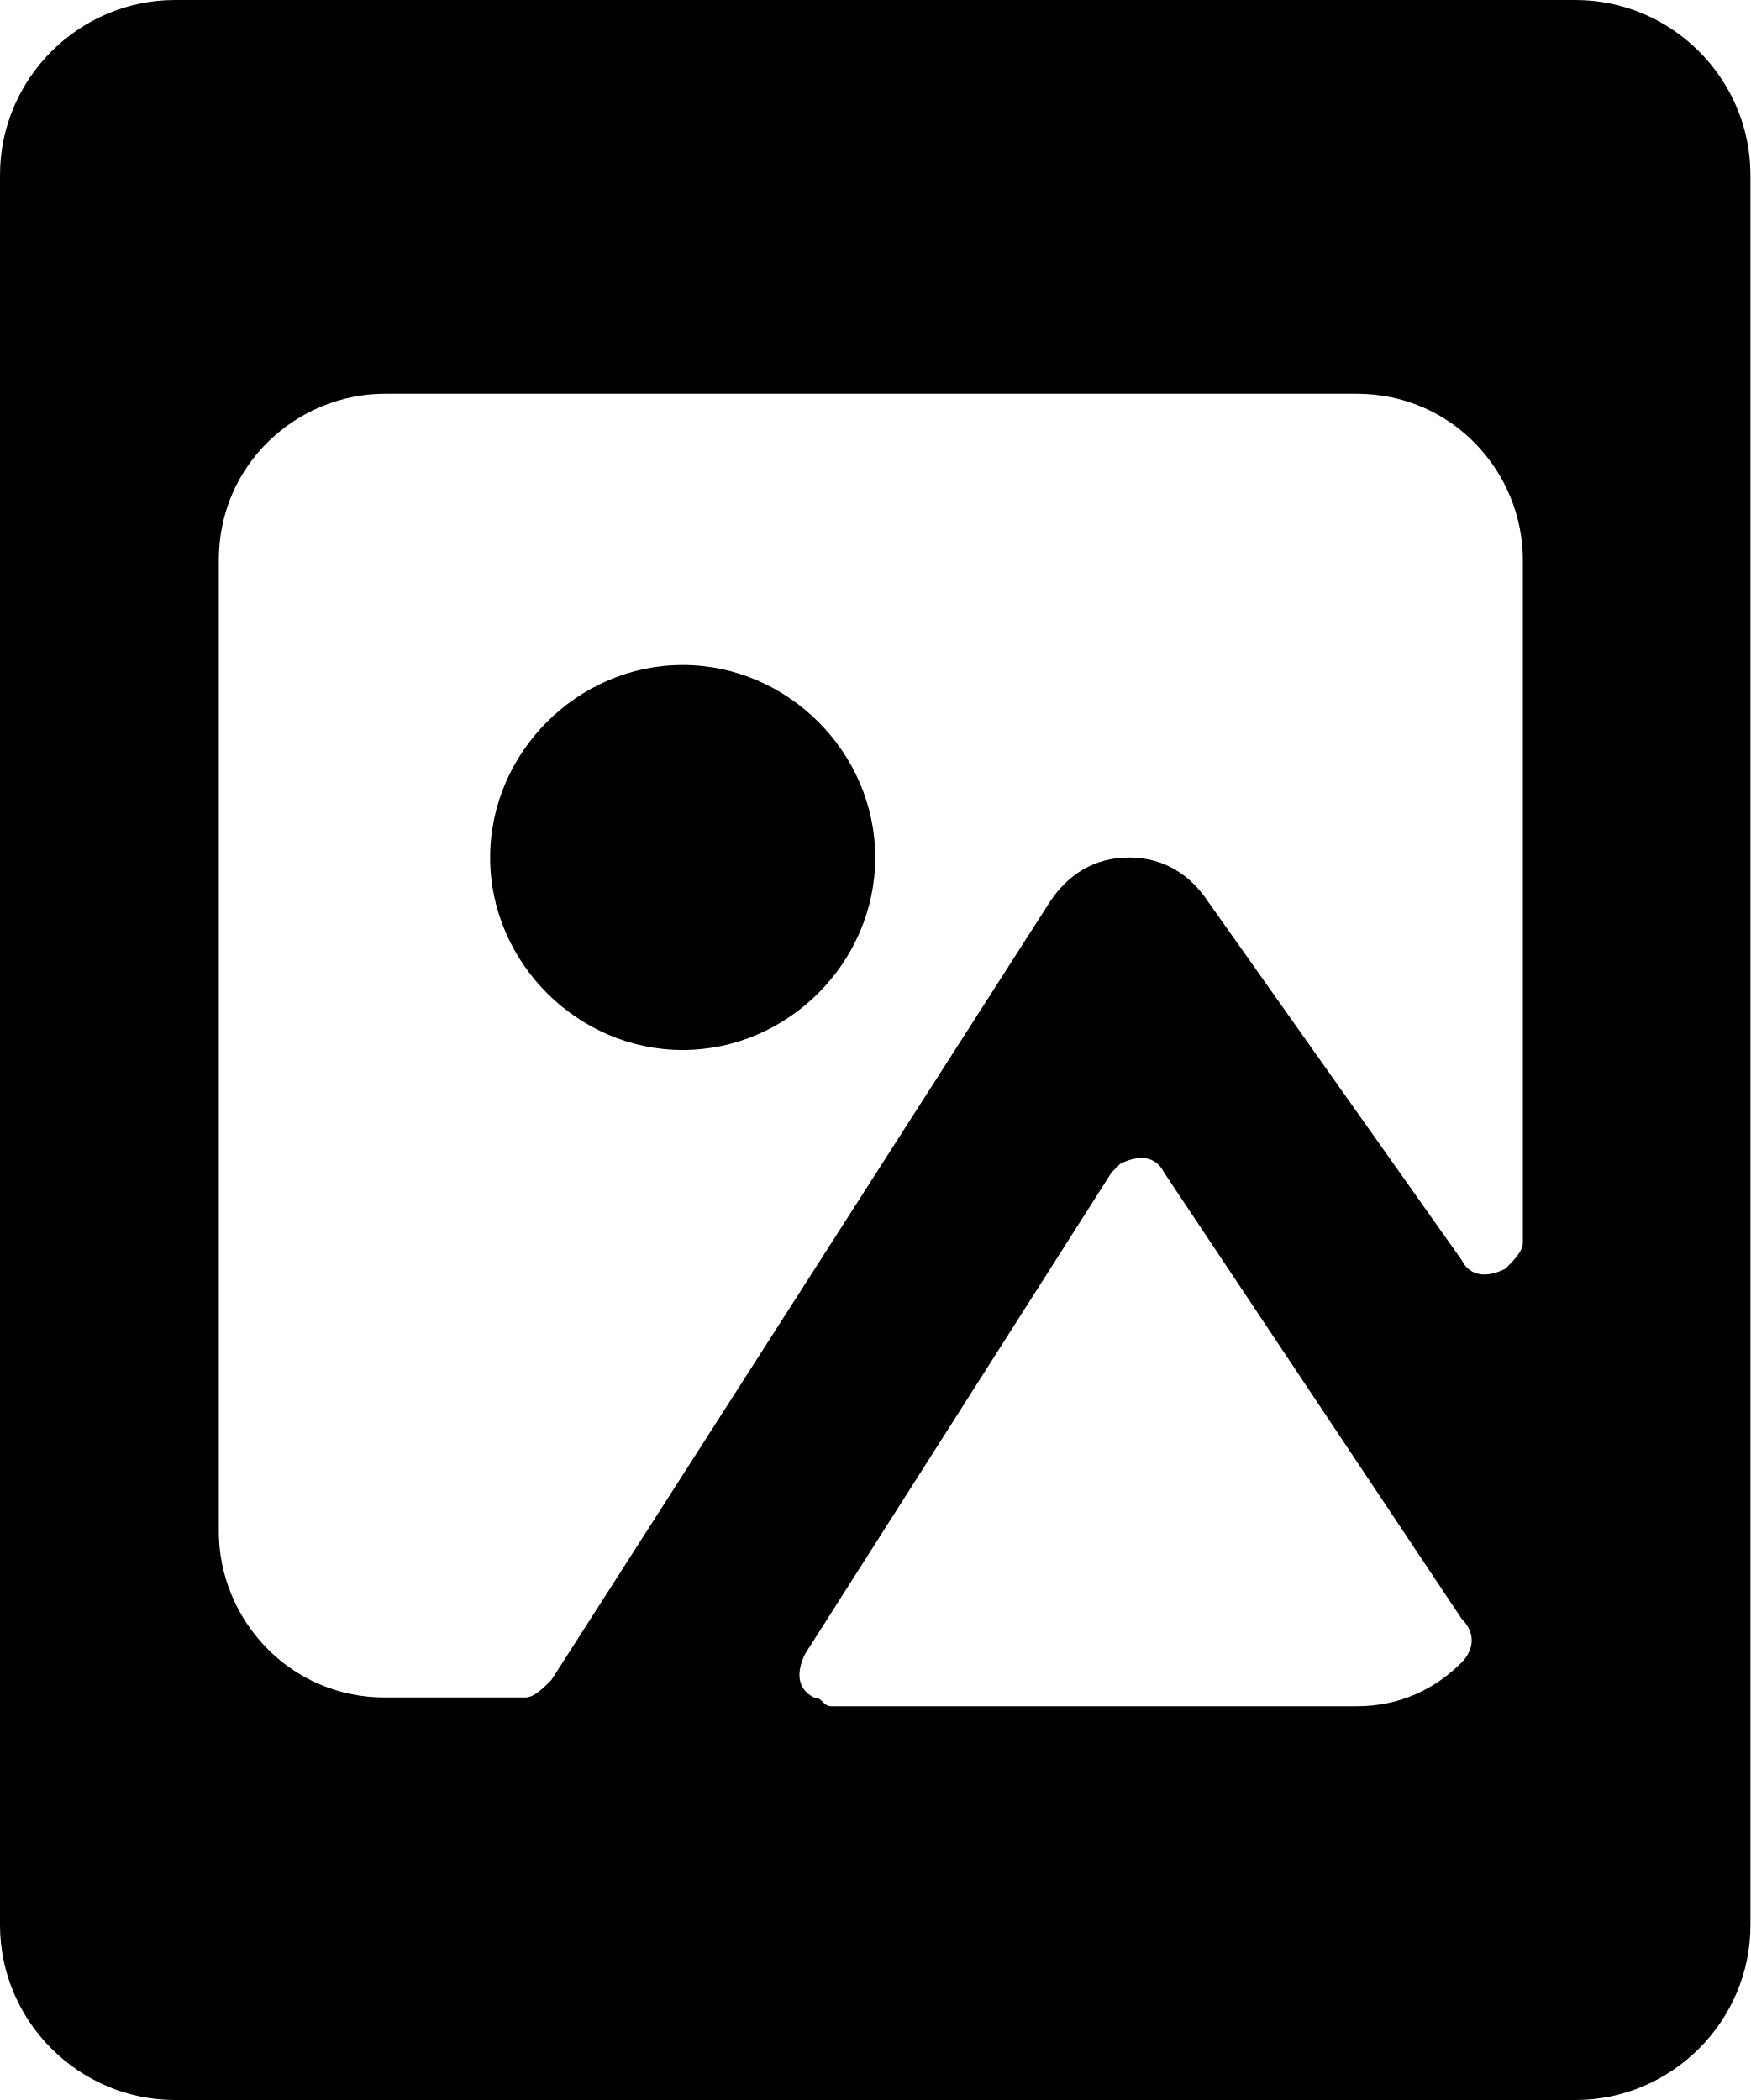
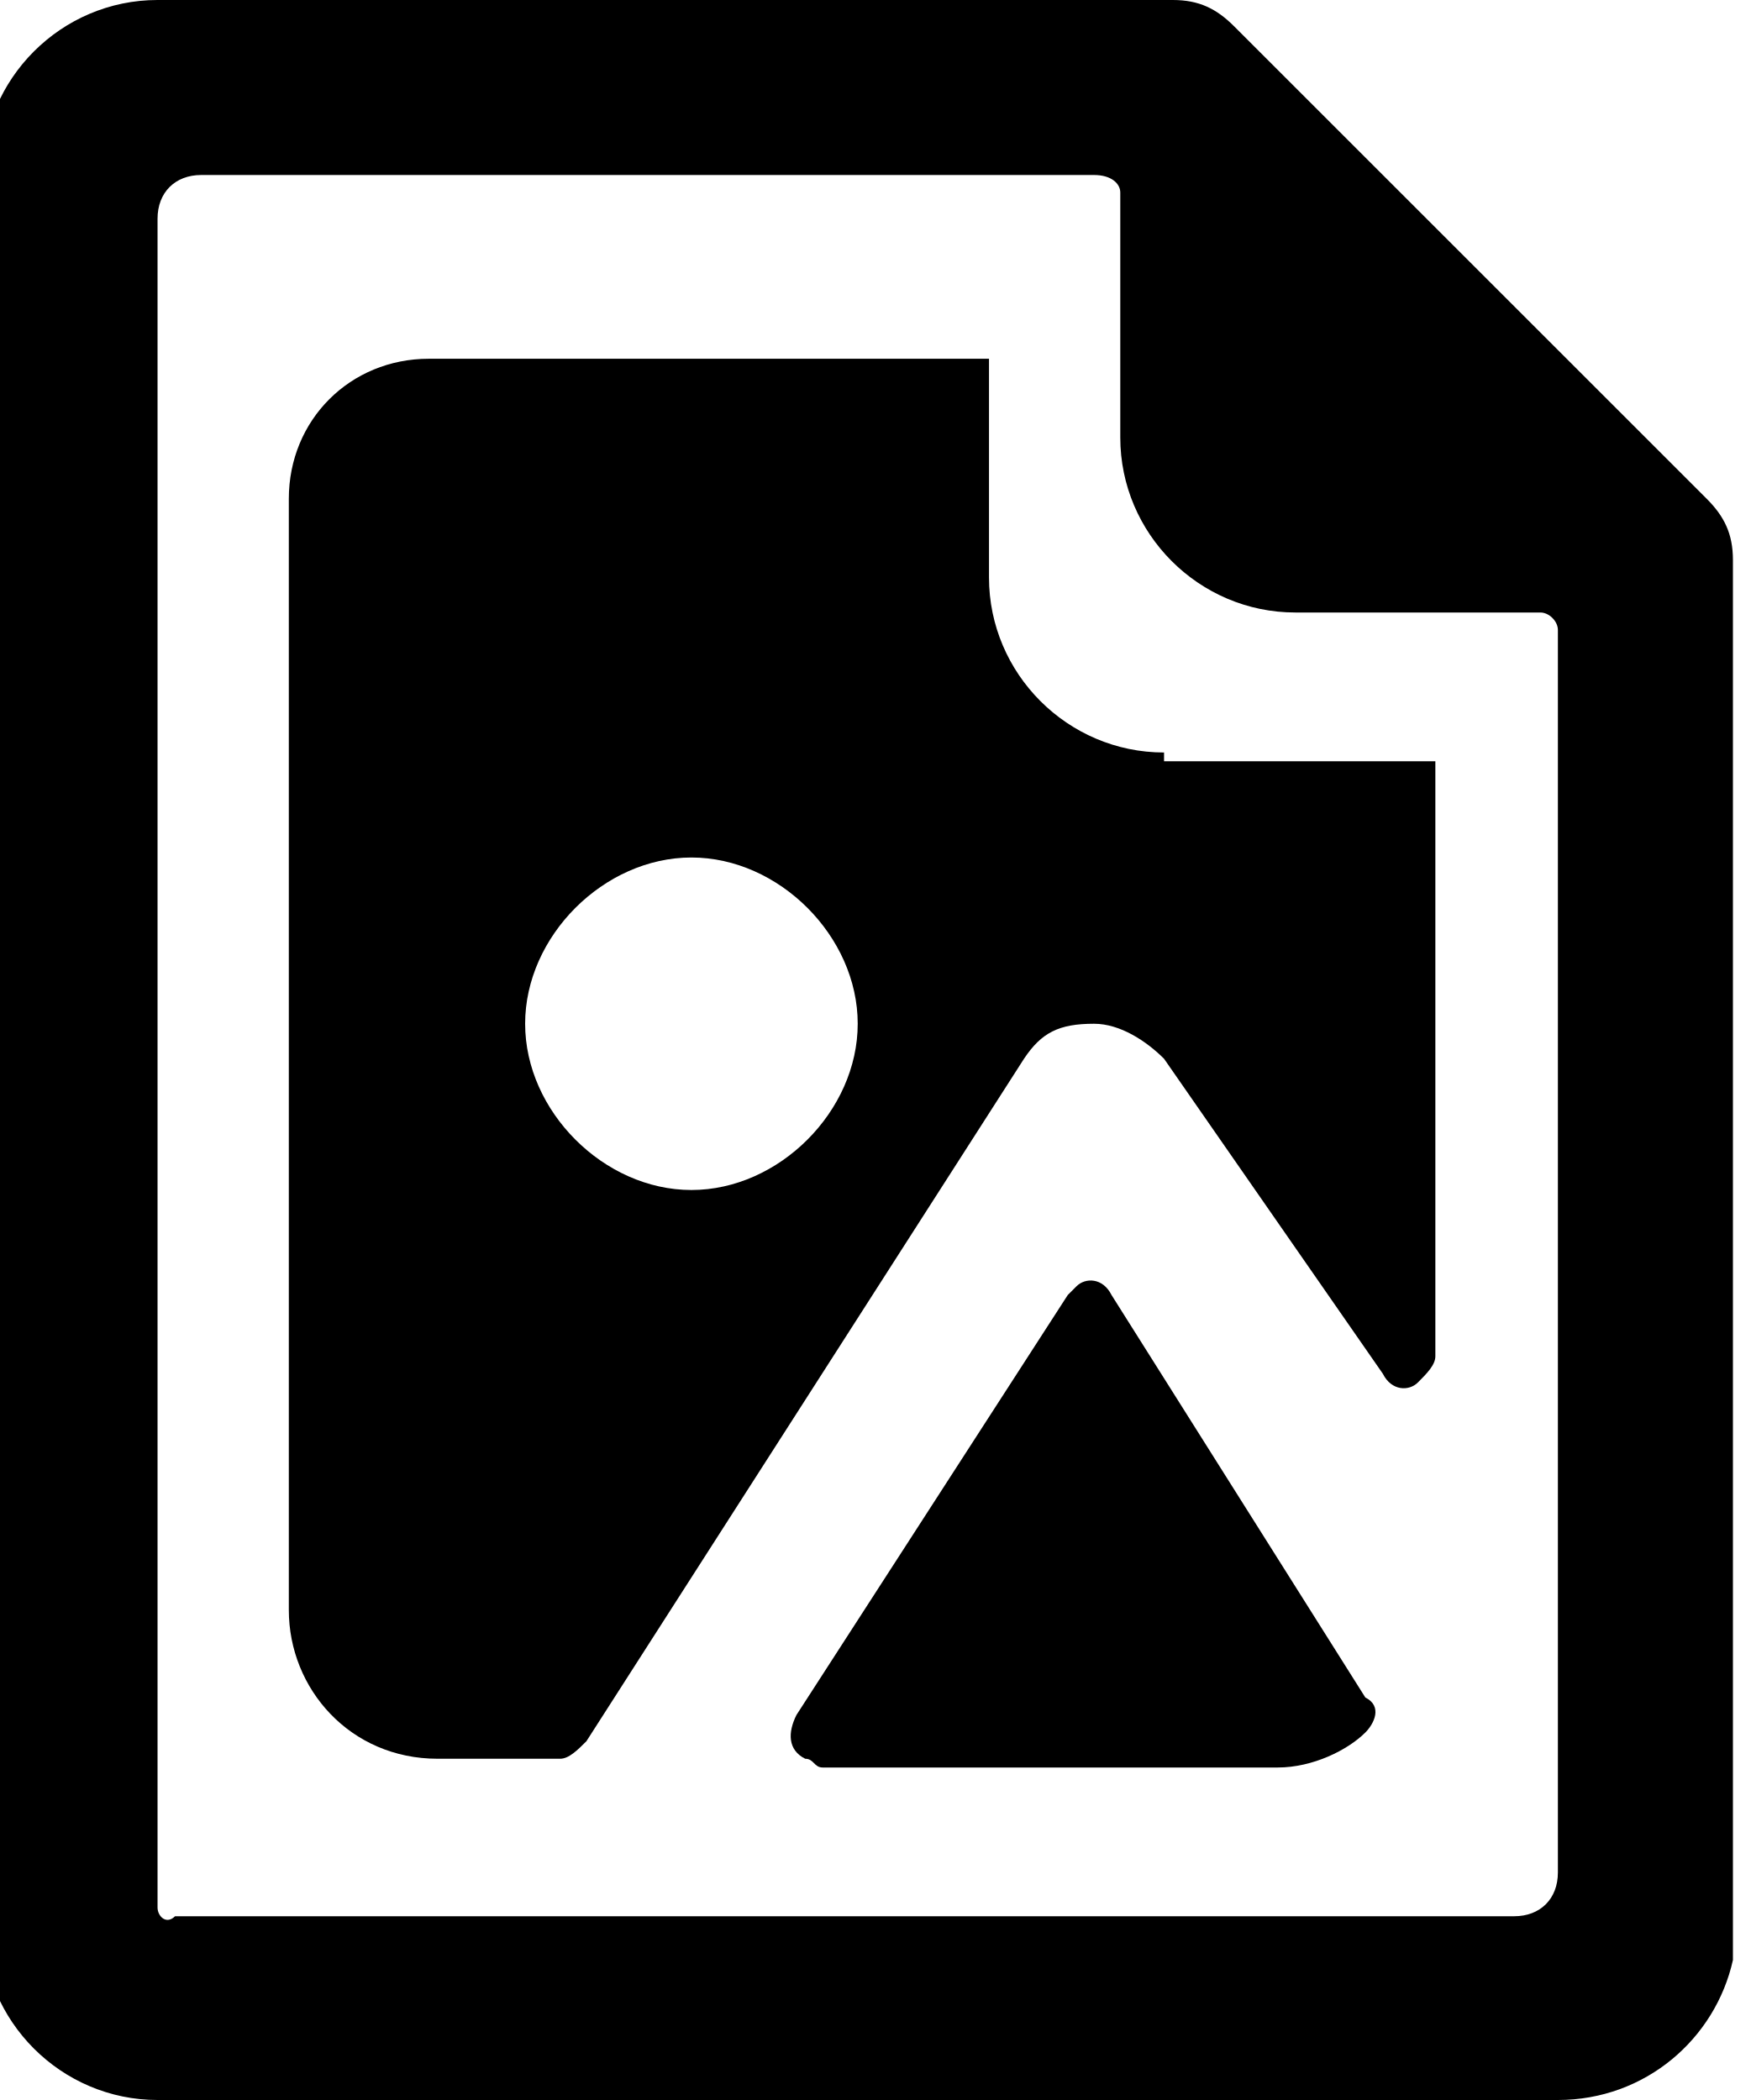
<svg xmlns="http://www.w3.org/2000/svg" enable-background="new 0 0 20 24" viewBox="0 0 20 24">
-   <path d="m7.8 7.6c-1.2 0-2.2 1-2.2 2.2s1 2.2 2.2 2.2 2.2-1 2.2-2.2-1-2.2-2.2-2.2z" />
-   <path d="m18 0h-5.2-10.8c-1.1 0-2 .9-2 2v14.8 5.2c0 1.1.9 2 2 2h5.2 10.8c1.1 0 2-.9 2-2v-14.8-5.2c0-1.1-.9-2-2-2zm-1.3 19c-.3.3-.7.5-1.2.5h-6c-.1 0-.1-.1-.2-.1-.2-.1-.2-.3-.1-.5l3.5-5.5.1-.1c.2-.1.4-.1.5.1l3.4 5.1c.2.2.1.4 0 .5zm.7-4.8c0 .1-.1.2-.2.3-.2.1-.4.1-.5-.1l-2.9-4.1c-.2-.3-.5-.5-.9-.5s-.7.2-.9.5l-5.7 8.9c-.1.1-.2.2-.3.2h-1.6c-1.1 0-1.9-.9-1.9-1.9v-11.1c0-1.1.9-1.9 1.9-1.9h11.1c1.1 0 1.9.9 1.9 1.9z" />
+   <path d="m14.8 4.1 1.4 1.4c-.1-.7-.6-1.3-1.4-1.4z" />
+   <path d="m13.3 8.6c-1.1 0-2-.9-2-2v-2.5h-6.4c-.9 0-1.6.7-1.6 1.6v12.7c0 .9.7 1.7 1.7 1.7h1.4c.1 0 .2-.1.3-.2l5-7.8c.2-.3.4-.4.8-.4.3 0 .6.2.8.4l2.5 3.6c.1.2.3.2.4.1s.2-.2.2-.3v-6.8h-.1-3zm-5.4 5c-1 0-1.9-.9-1.9-1.9s.9-1.9 1.9-1.9 1.9.9 1.9 1.9-.9 1.9-1.9 1.9z" />
+   <path d="m12.7 14.8c-.1-.2-.3-.2-.4-.1l-.1.1-3.1 4.8c-.1.2-.1.4.1.5.1 0 .1.1.2.1h5.2c.4 0 .8-.2 1-.4.1-.1.2-.3 0-.4z" />
+   <path d="m19.5 5.7-4.3-4.3-1.1-1.1c-.2-.2-.4-.3-.7-.3h-11.6c-1.1 0-2 .9-2 2v19.2.3.5c0 1.1.9 2 2 2h16c1 0 1.8-.7 2-1.6 0-.1 0-.3 0-.4v-15.6c0-.3-.1-.5-.3-.7zm-1.9 1.3c.1 0 .2.1.2.2v14.2c0 .3-.2.5-.5.5h-15.3c-.1.1-.2 0-.2-.1v-.3-.2-18.8c0-.3.2-.5.5-.5h10.2c.2 0 .3.1.3.2v2.8c0 1.1.9 2 2 2z" />
</svg>
